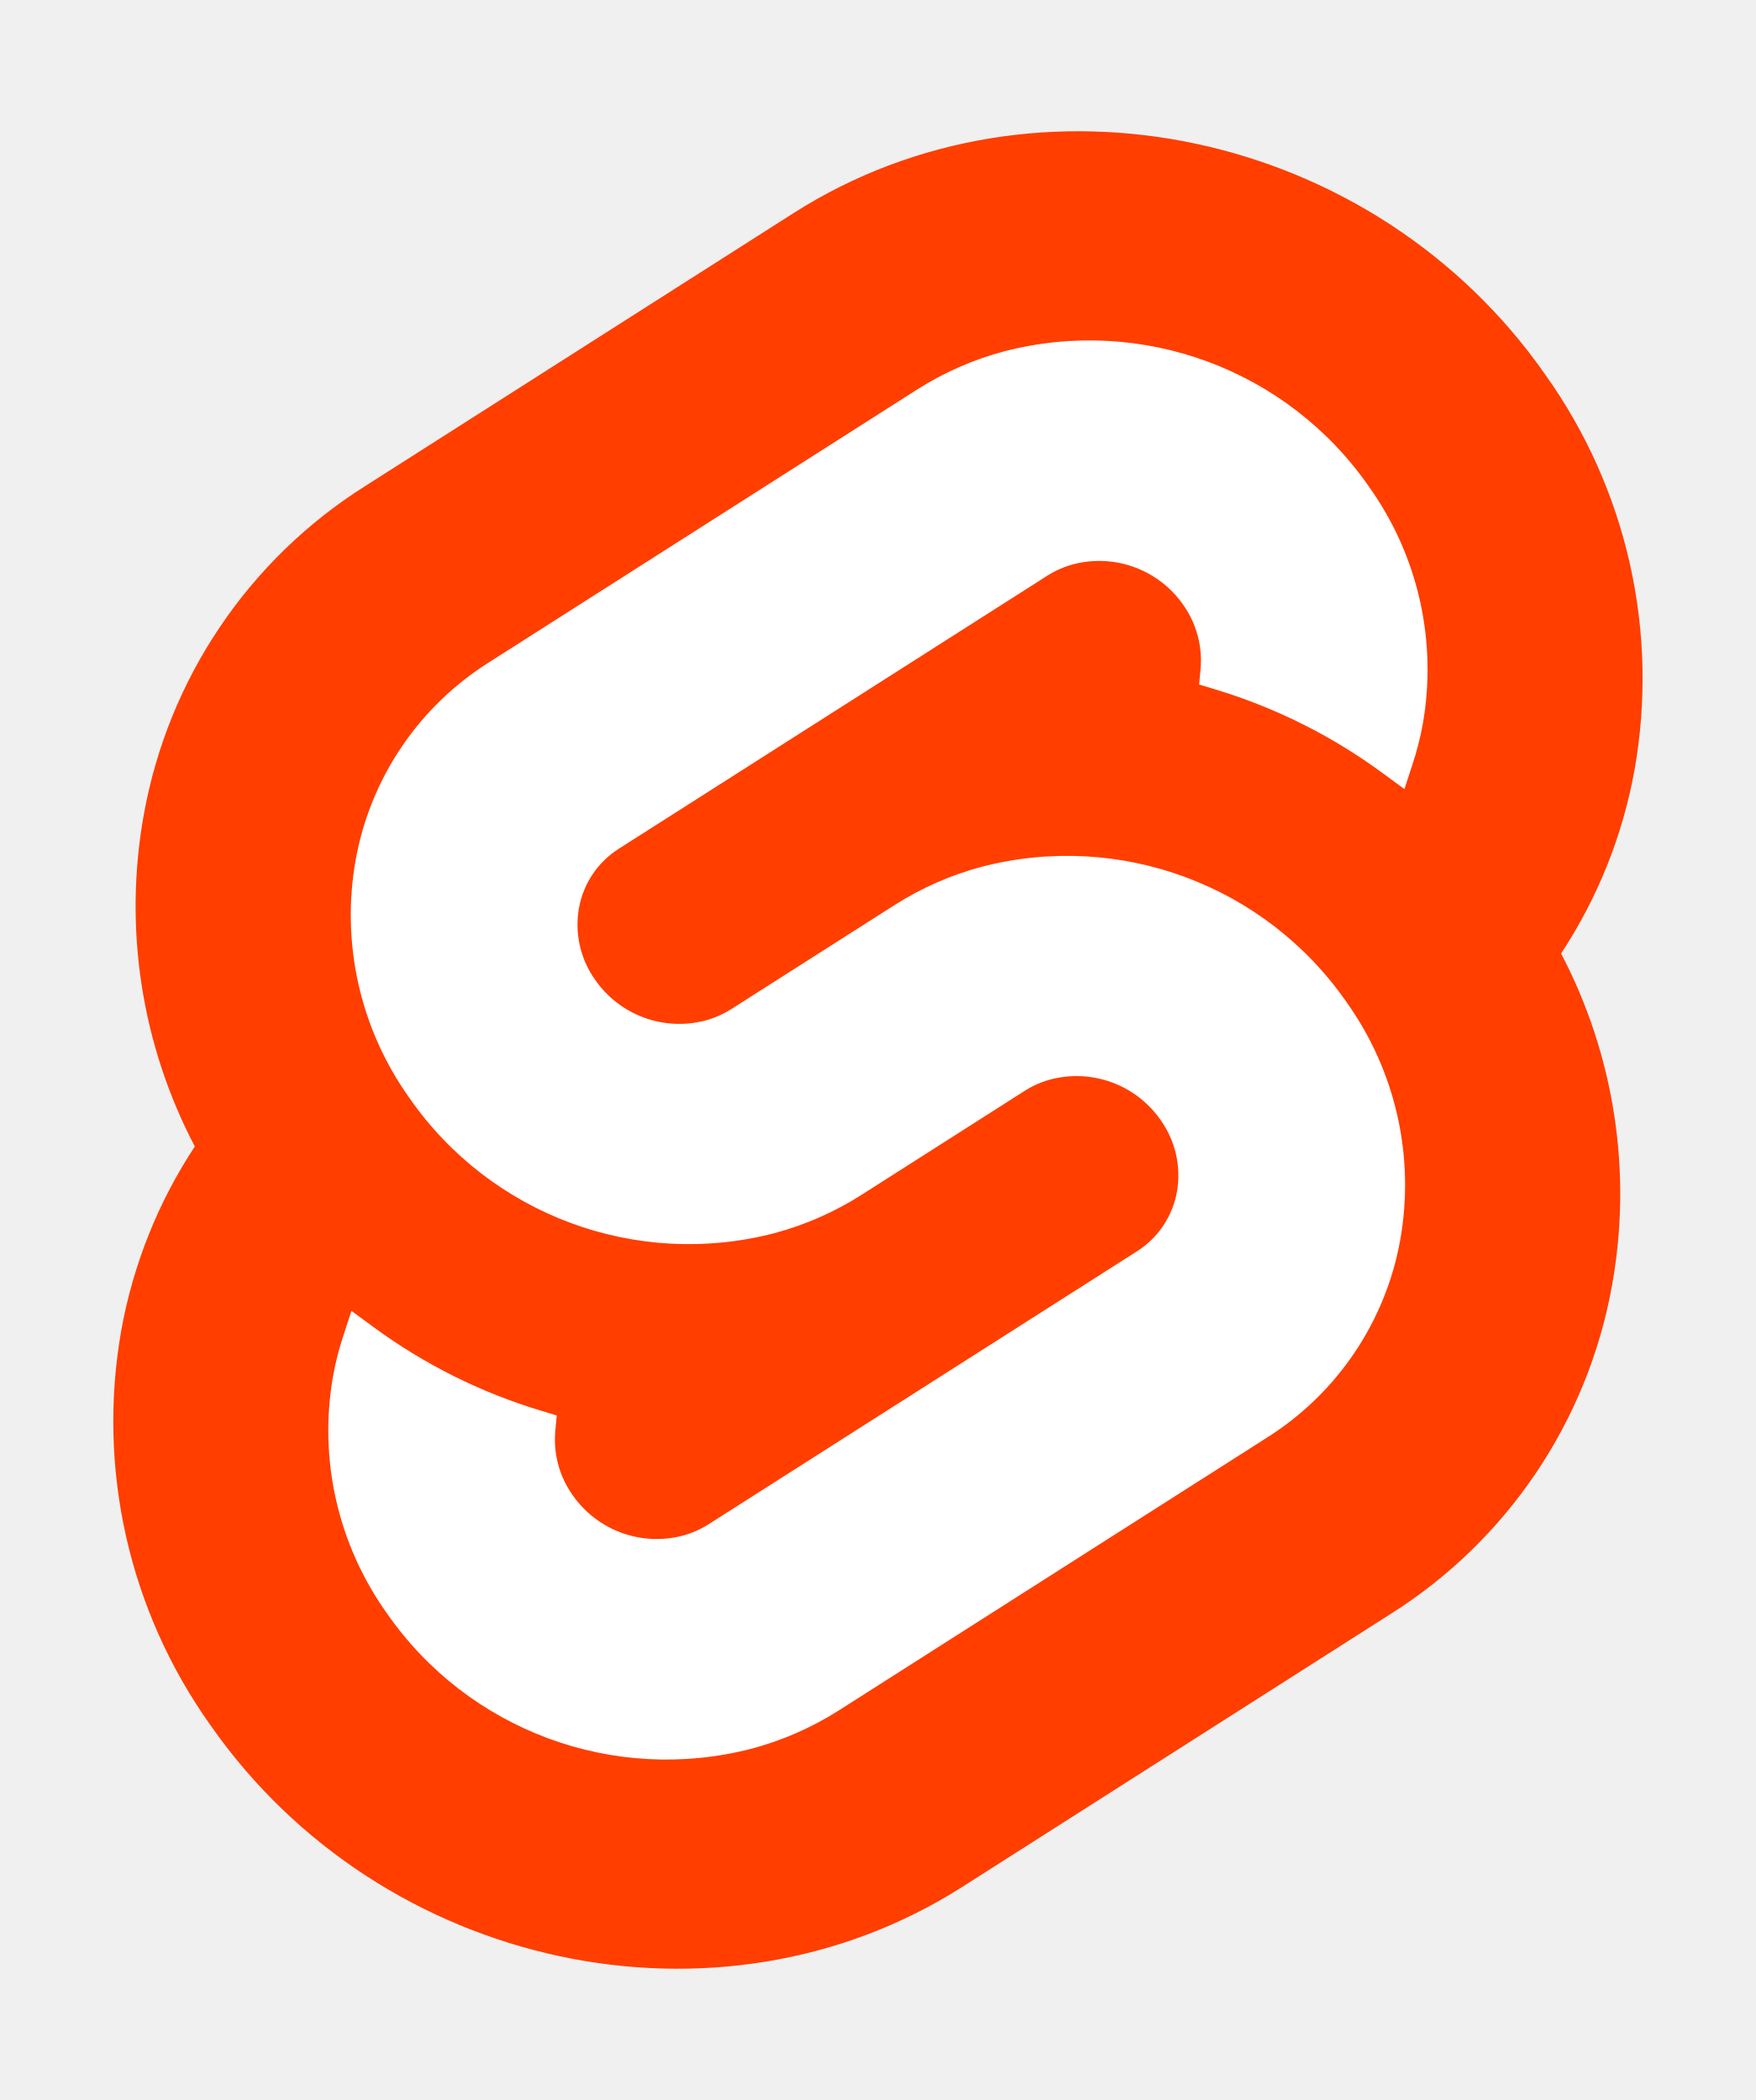
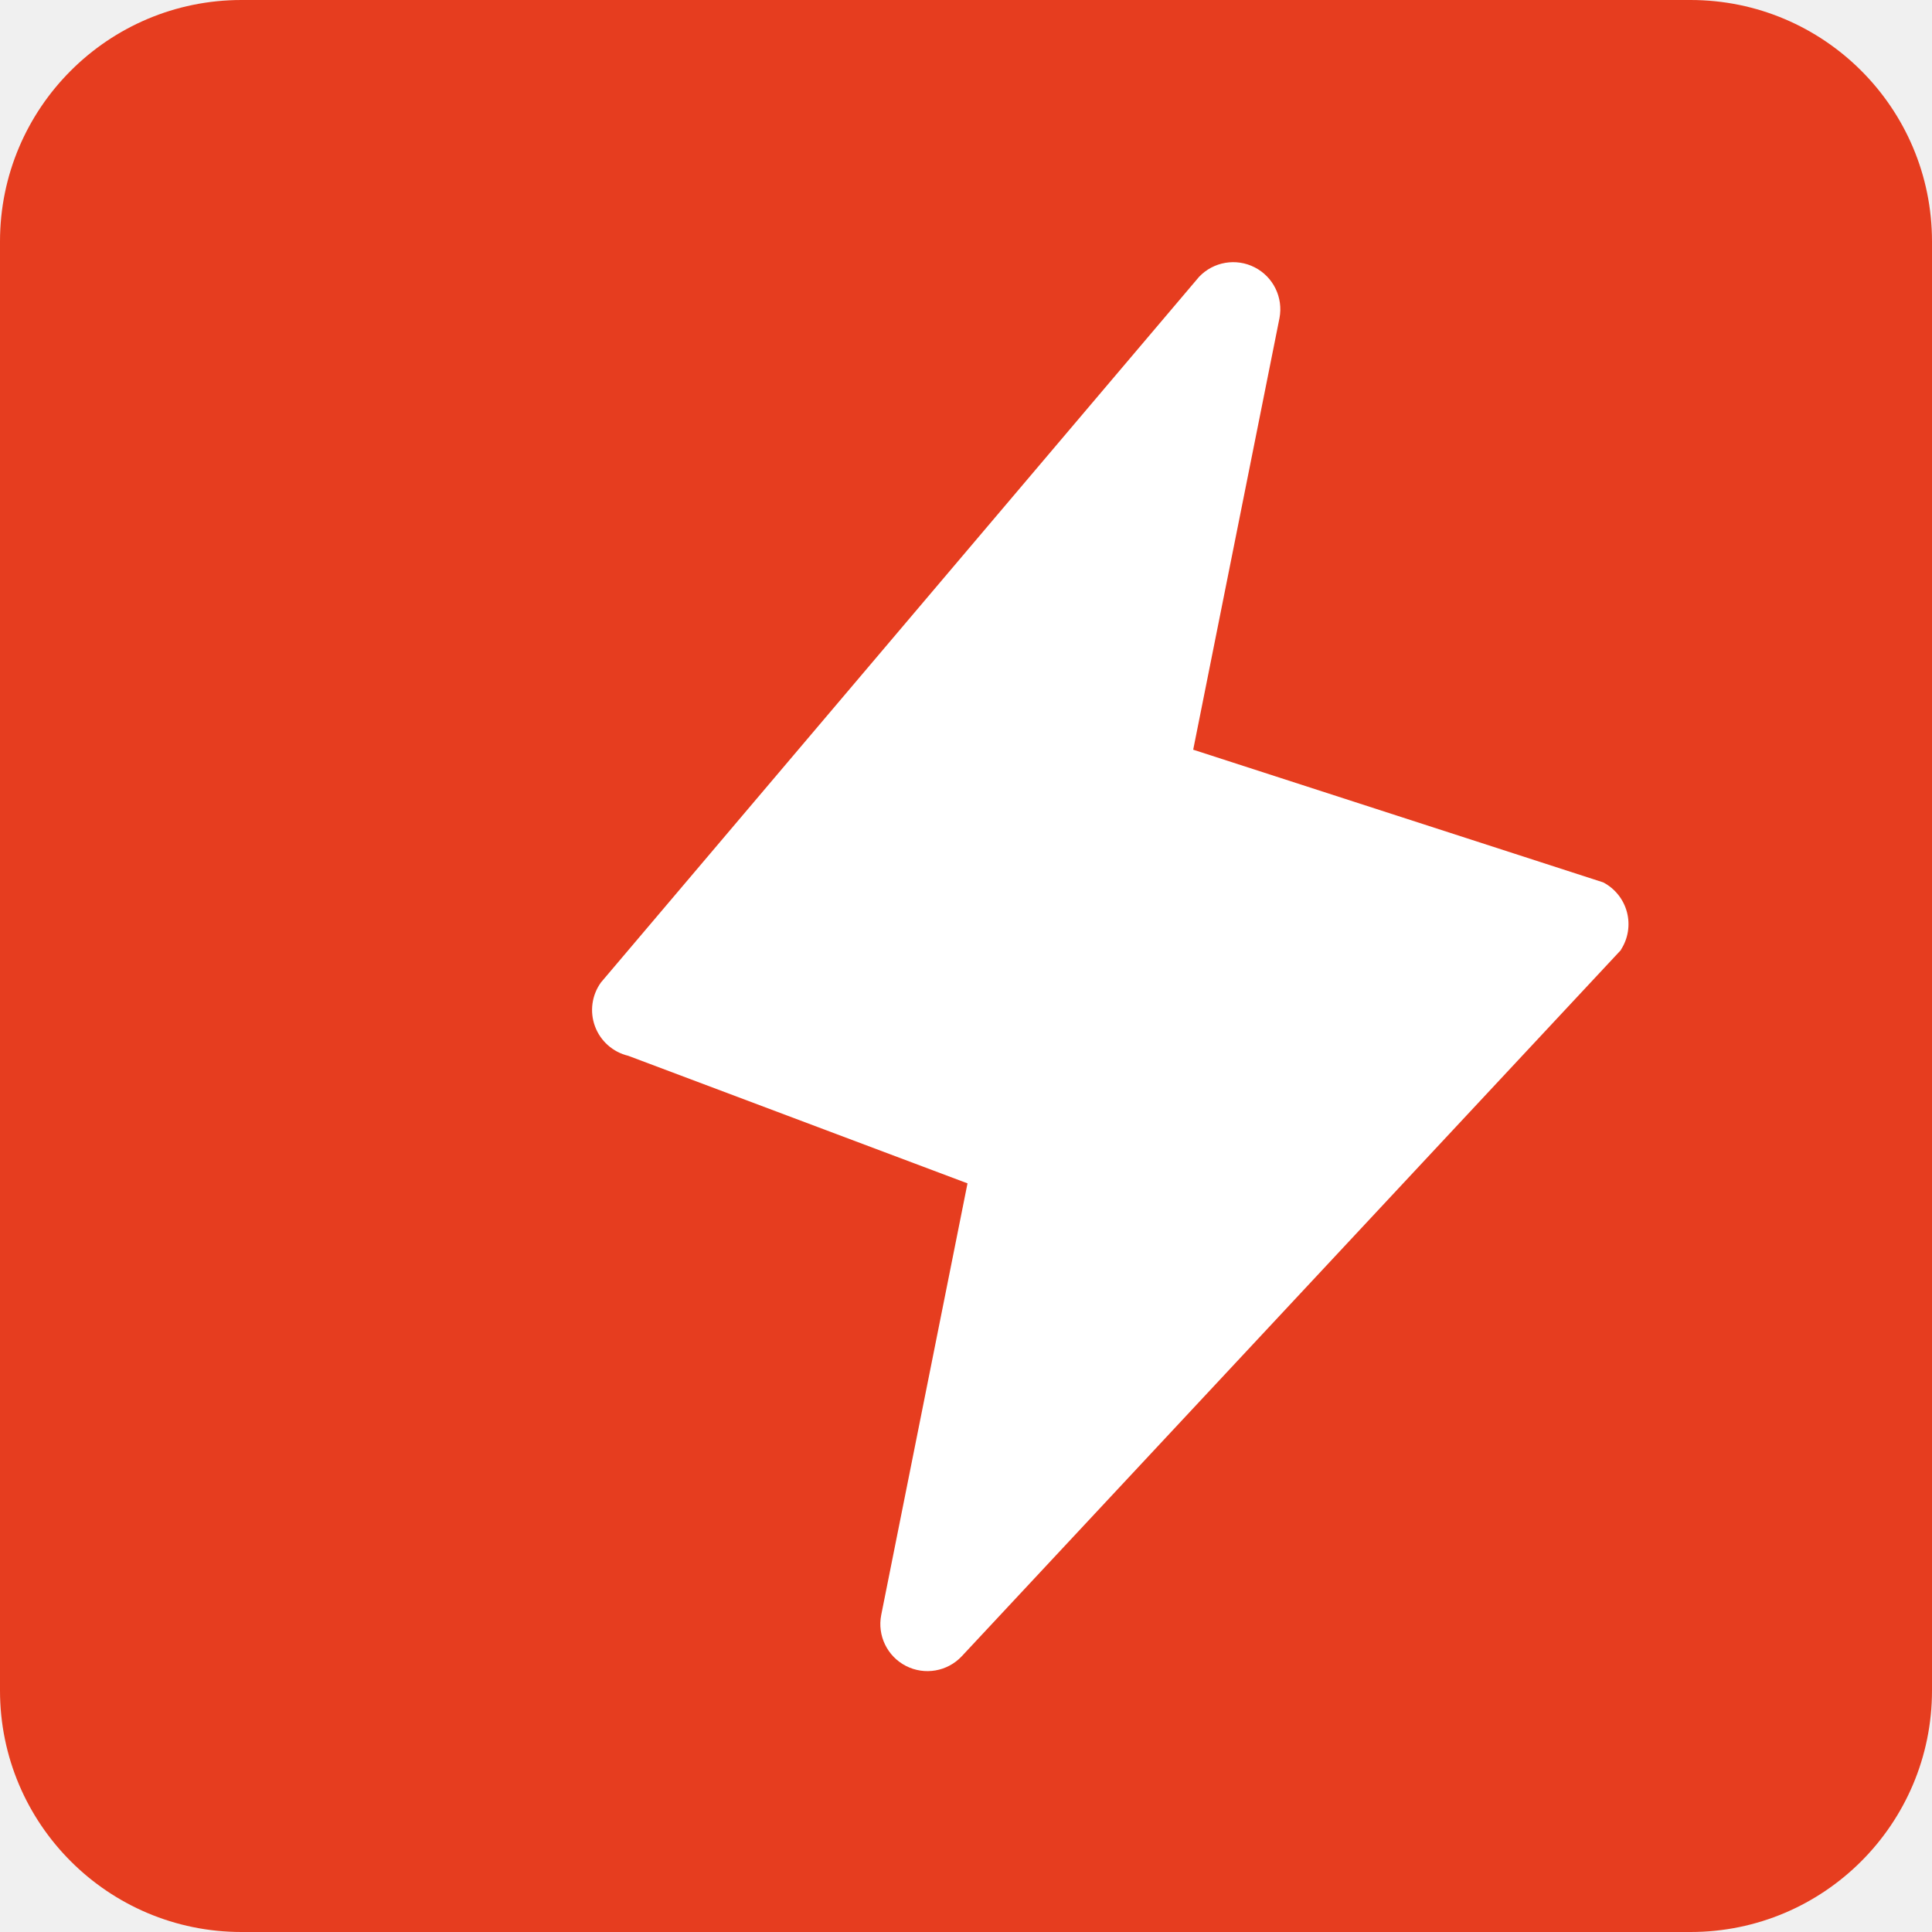
- <svg xmlns="http://www.w3.org/2000/svg" width="107" height="128" viewBox="0 0 107 128">
-   <path d="M94.157 22.819c-10.4-14.885-30.94-19.297-45.792-9.835L22.282 29.608A29.92 29.92 0 0 0 8.764 49.65a31.5 31.5 0 0 0 3.108 20.231 30 30 0 0 0-4.477 11.183 31.9 31.9 0 0 0 5.448 24.116c10.402 14.887 30.942 19.297 45.791 9.835l26.083-16.624A29.92 29.92 0 0 0 98.235 78.35a31.53 31.53 0 0 0-3.105-20.232 30 30 0 0 0 4.474-11.182 31.88 31.88 0 0 0-5.447-24.116" style="fill:#ff3e00" />
-   <path d="M45.817 106.582a20.72 20.72 0 0 1-22.237-8.243 19.17 19.17 0 0 1-3.277-14.503 18 18 0 0 1 .624-2.435l.49-1.498 1.337.981a33.6 33.6 0 0 0 10.203 5.098l.97.294-.09.968a5.85 5.85 0 0 0 1.052 3.878 6.24 6.24 0 0 0 6.695 2.485 5.8 5.8 0 0 0 1.603-.704L69.27 76.28a5.43 5.43 0 0 0 2.45-3.631 5.8 5.8 0 0 0-.987-4.371 6.24 6.24 0 0 0-6.698-2.487 5.7 5.7 0 0 0-1.6.704l-9.953 6.345a19 19 0 0 1-5.296 2.326 20.72 20.72 0 0 1-22.237-8.243 19.17 19.17 0 0 1-3.277-14.502 17.99 17.99 0 0 1 8.13-12.052l26.081-16.623a19 19 0 0 1 5.3-2.329 20.72 20.72 0 0 1 22.237 8.243 19.17 19.17 0 0 1 3.277 14.503 18 18 0 0 1-.624 2.435l-.49 1.498-1.337-.98a33.6 33.6 0 0 0-10.203-5.1l-.97-.294.09-.968a5.86 5.86 0 0 0-1.052-3.878 6.24 6.24 0 0 0-6.696-2.485 5.8 5.8 0 0 0-1.602.704L37.73 51.72a5.42 5.42 0 0 0-2.449 3.63 5.79 5.79 0 0 0 .986 4.372 6.24 6.24 0 0 0 6.698 2.486 5.8 5.8 0 0 0 1.602-.704l9.952-6.342a19 19 0 0 1 5.295-2.328 20.72 20.72 0 0 1 22.237 8.242 19.17 19.17 0 0 1 3.277 14.503 18 18 0 0 1-8.13 12.053l-26.081 16.622a19 19 0 0 1-5.3 2.328" style="fill:#fff" />
+ <svg xmlns="http://www.w3.org/2000/svg" viewBox="0 0 256 256">
+   <rect width="256" height="256" rx="32" fill="#e63d1f" />
+   <g transform="translate(48 28) scale(0.78)">
+     <path d="M213.85 125.46l-112 120a8 8 0 0 1-13.69-7l14.66-73.33L45.19 143.46A8 8 0 0 1 40.55 131L142.16 11.13a8 8 0 0 1 13.66 7L141.16 91.46 210.81 114a8 8 0 0 1 3 11.46z" fill="#ffffff" />
+   </g>
</svg>
